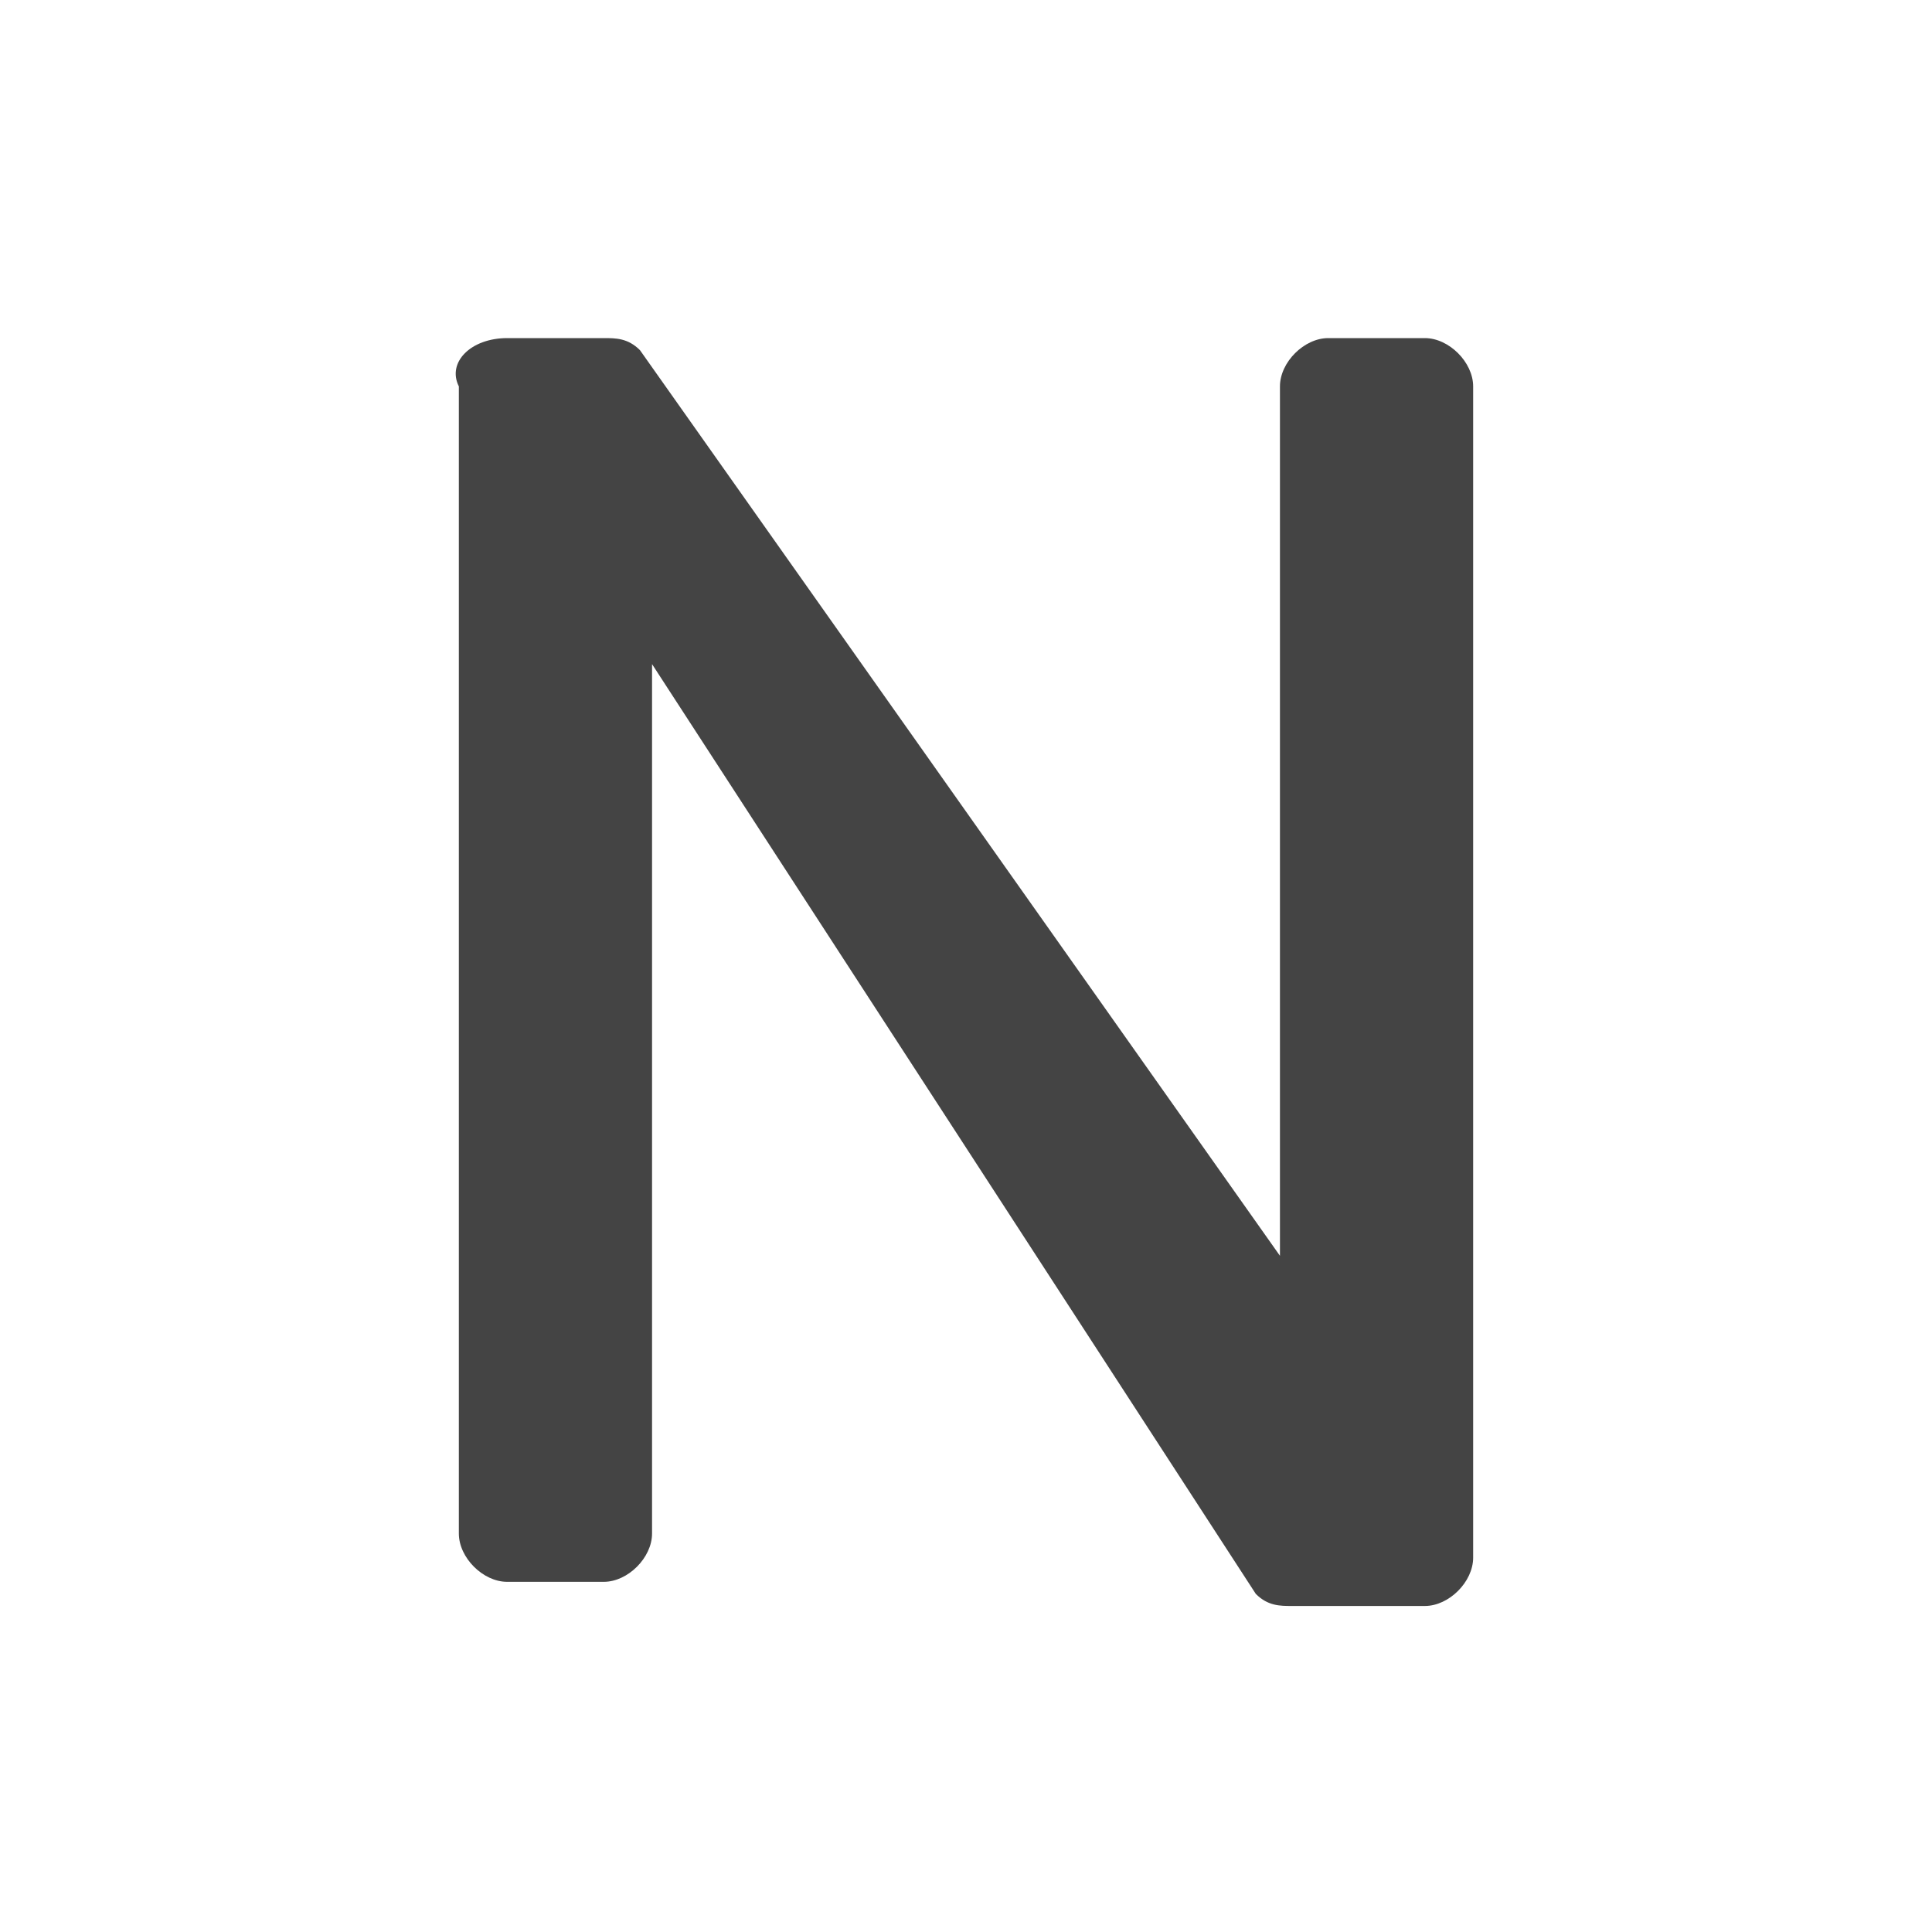
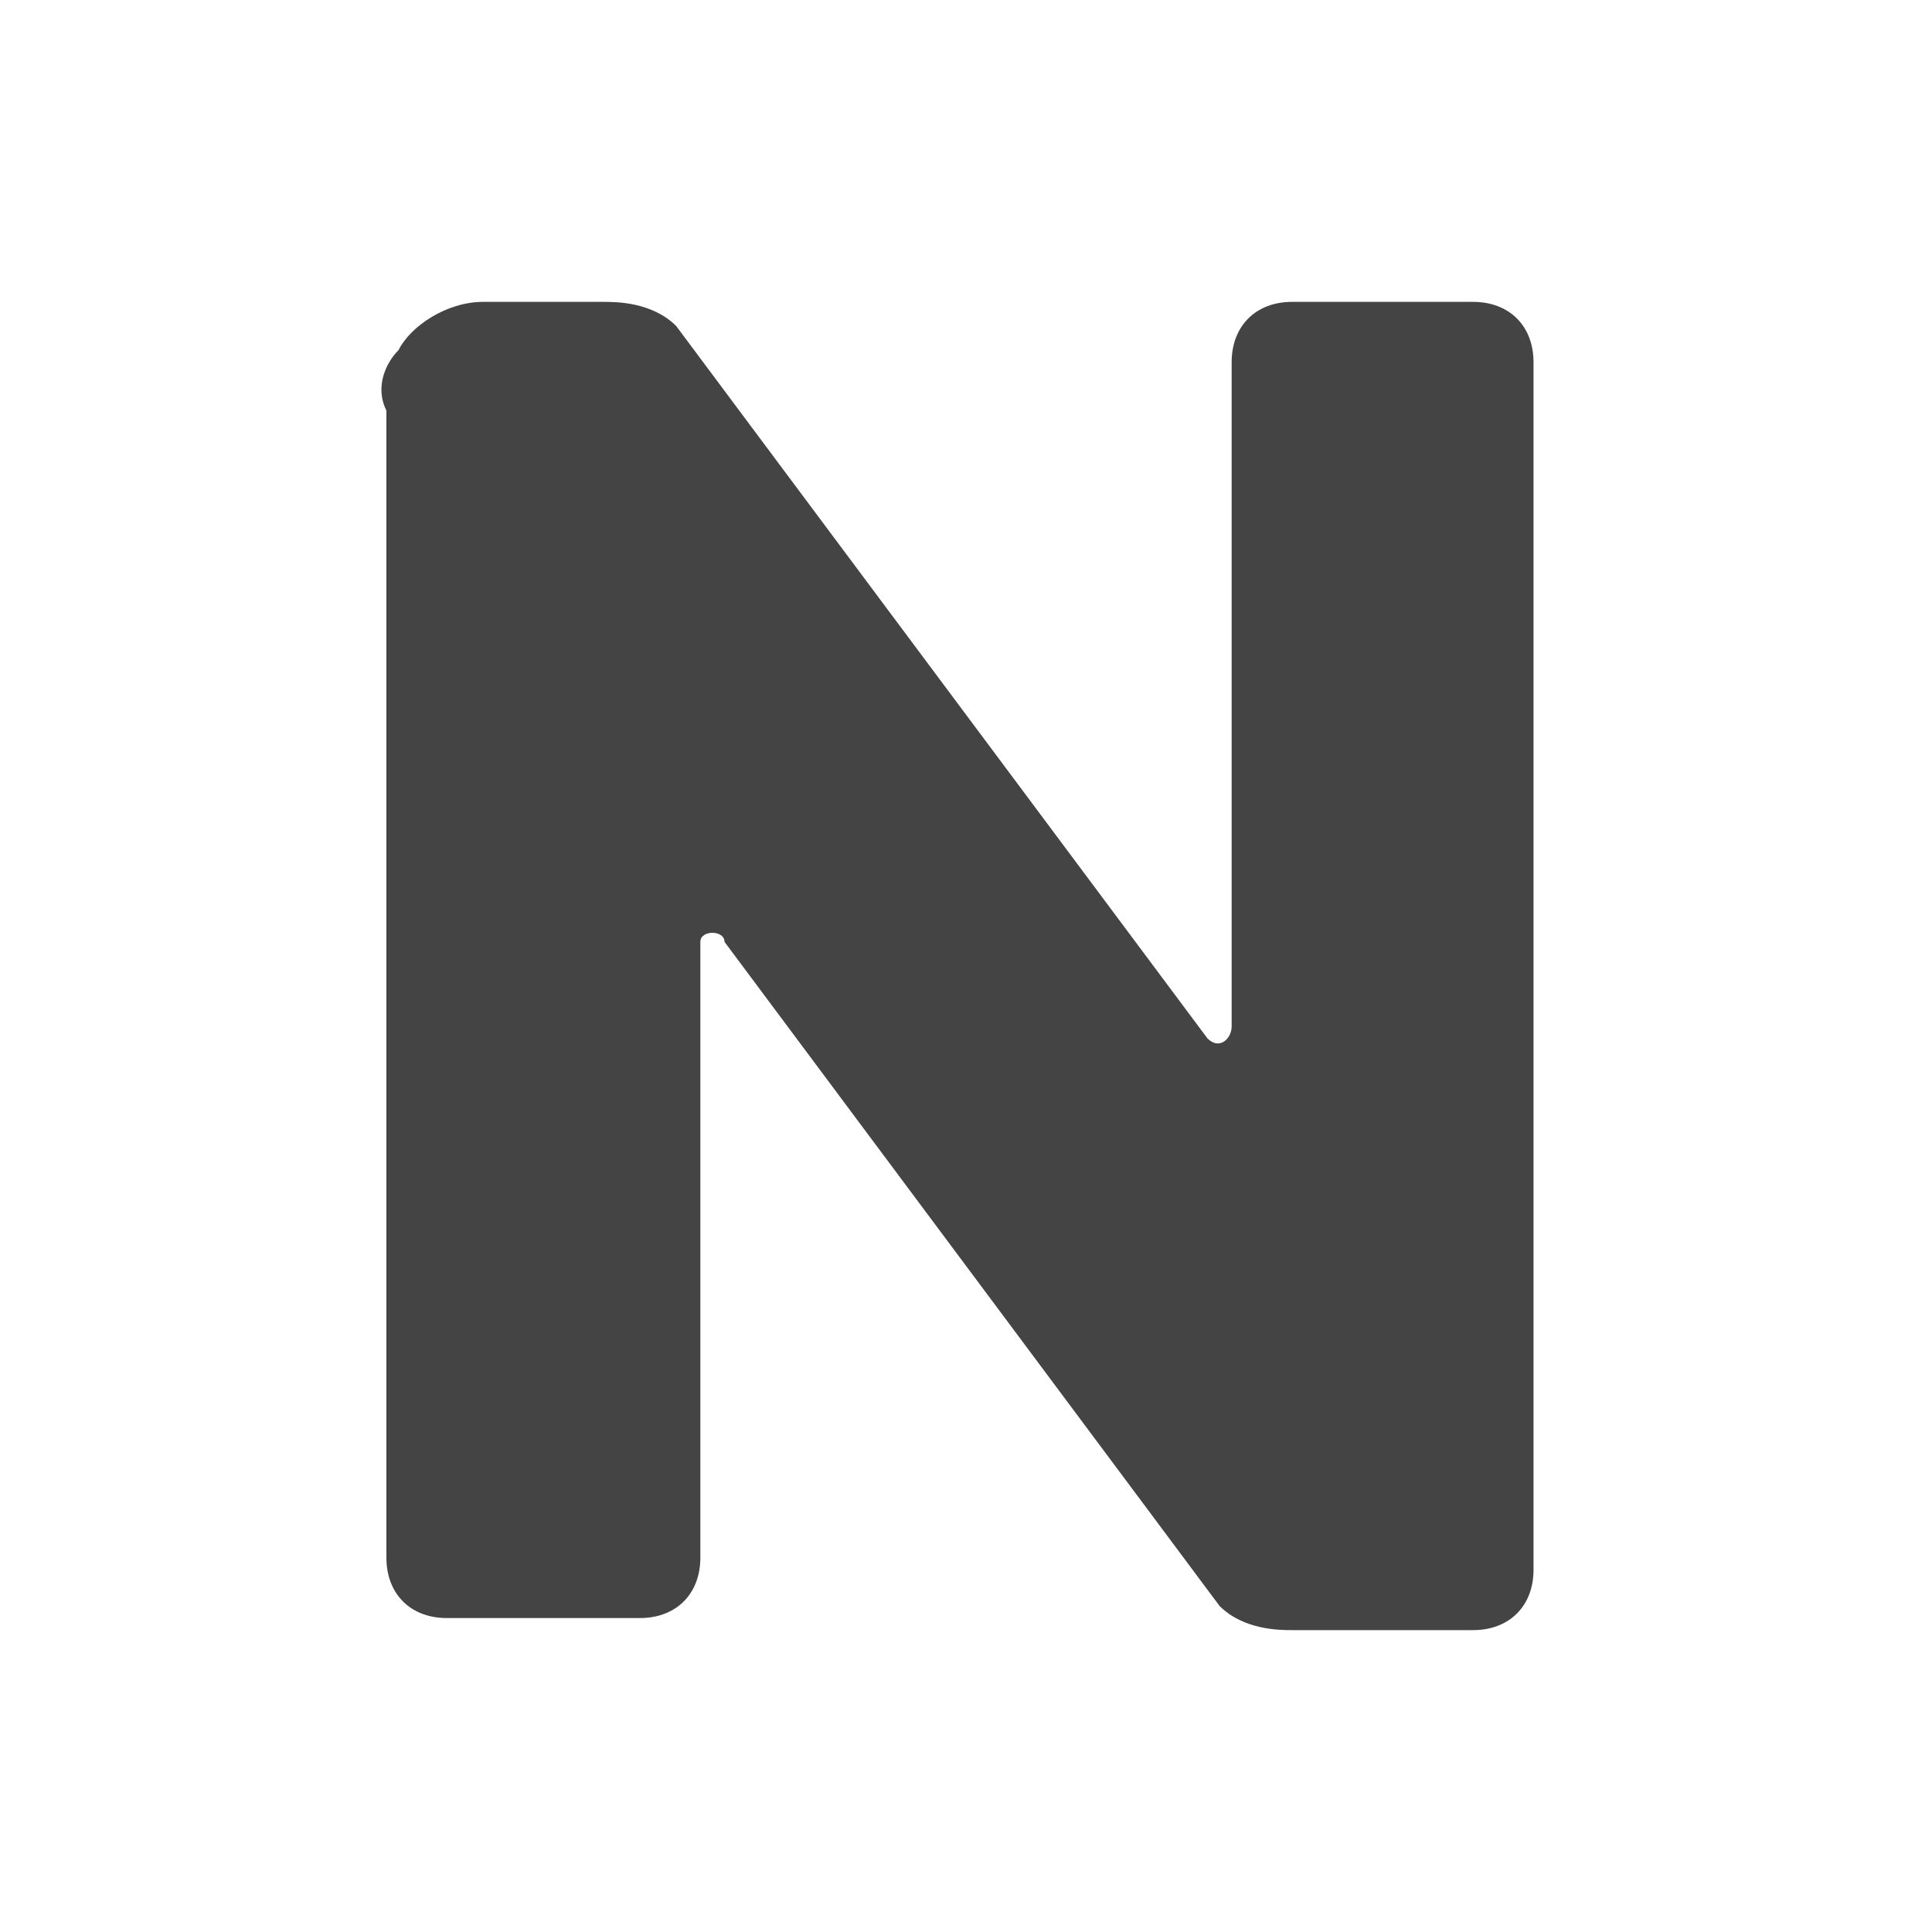
<svg xmlns="http://www.w3.org/2000/svg" version="1.1" id="Camada_1" x="0px" y="0px" viewBox="0 0 16 16" style="enable-background:new 0 0 16 16;" xml:space="preserve">
  <style type="text/css">
	.st0{fill:#444444;}
</style>
-   <path class="st0" d="M11,2.8h0.8c0.2,0,0.4,0.2,0.4,0.4v9.7c0,0.2-0.2,0.4-0.4,0.4h-1.1c-0.1,0-0.2,0-0.3-0.1L5.4,5.5v7.2  c0,0.2-0.2,0.4-0.4,0.4H4.2c-0.2,0-0.4-0.2-0.4-0.4V3.2C3.7,3,3.9,2.8,4.2,2.8H5c0.1,0,0.2,0,0.3,0.1l5.3,7.5V3.2  C10.6,3,10.8,2.8,11,2.8z" />
+   <path class="st0" d="M10.7,13.5c-0.1,0-0.4,0-0.6-0.2L6,7.8C6,7.7,5.8,7.7,5.8,7.8l0,5.1c0,0.3-0.2,0.5-0.5,0.5H3.7  c-0.3,0-0.5-0.2-0.5-0.5l0-9.5c-0.1-0.2,0-0.4,0.1-0.5c0.1-0.2,0.4-0.4,0.7-0.4h1c0.1,0,0.4,0,0.6,0.2l4.4,5.9  c0.1,0.1,0.2,0,0.2-0.1V3c0-0.3,0.2-0.5,0.5-0.5h1.5c0.3,0,0.5,0.2,0.5,0.5V13c0,0.3-0.2,0.5-0.5,0.5H10.7z" />
</svg>
